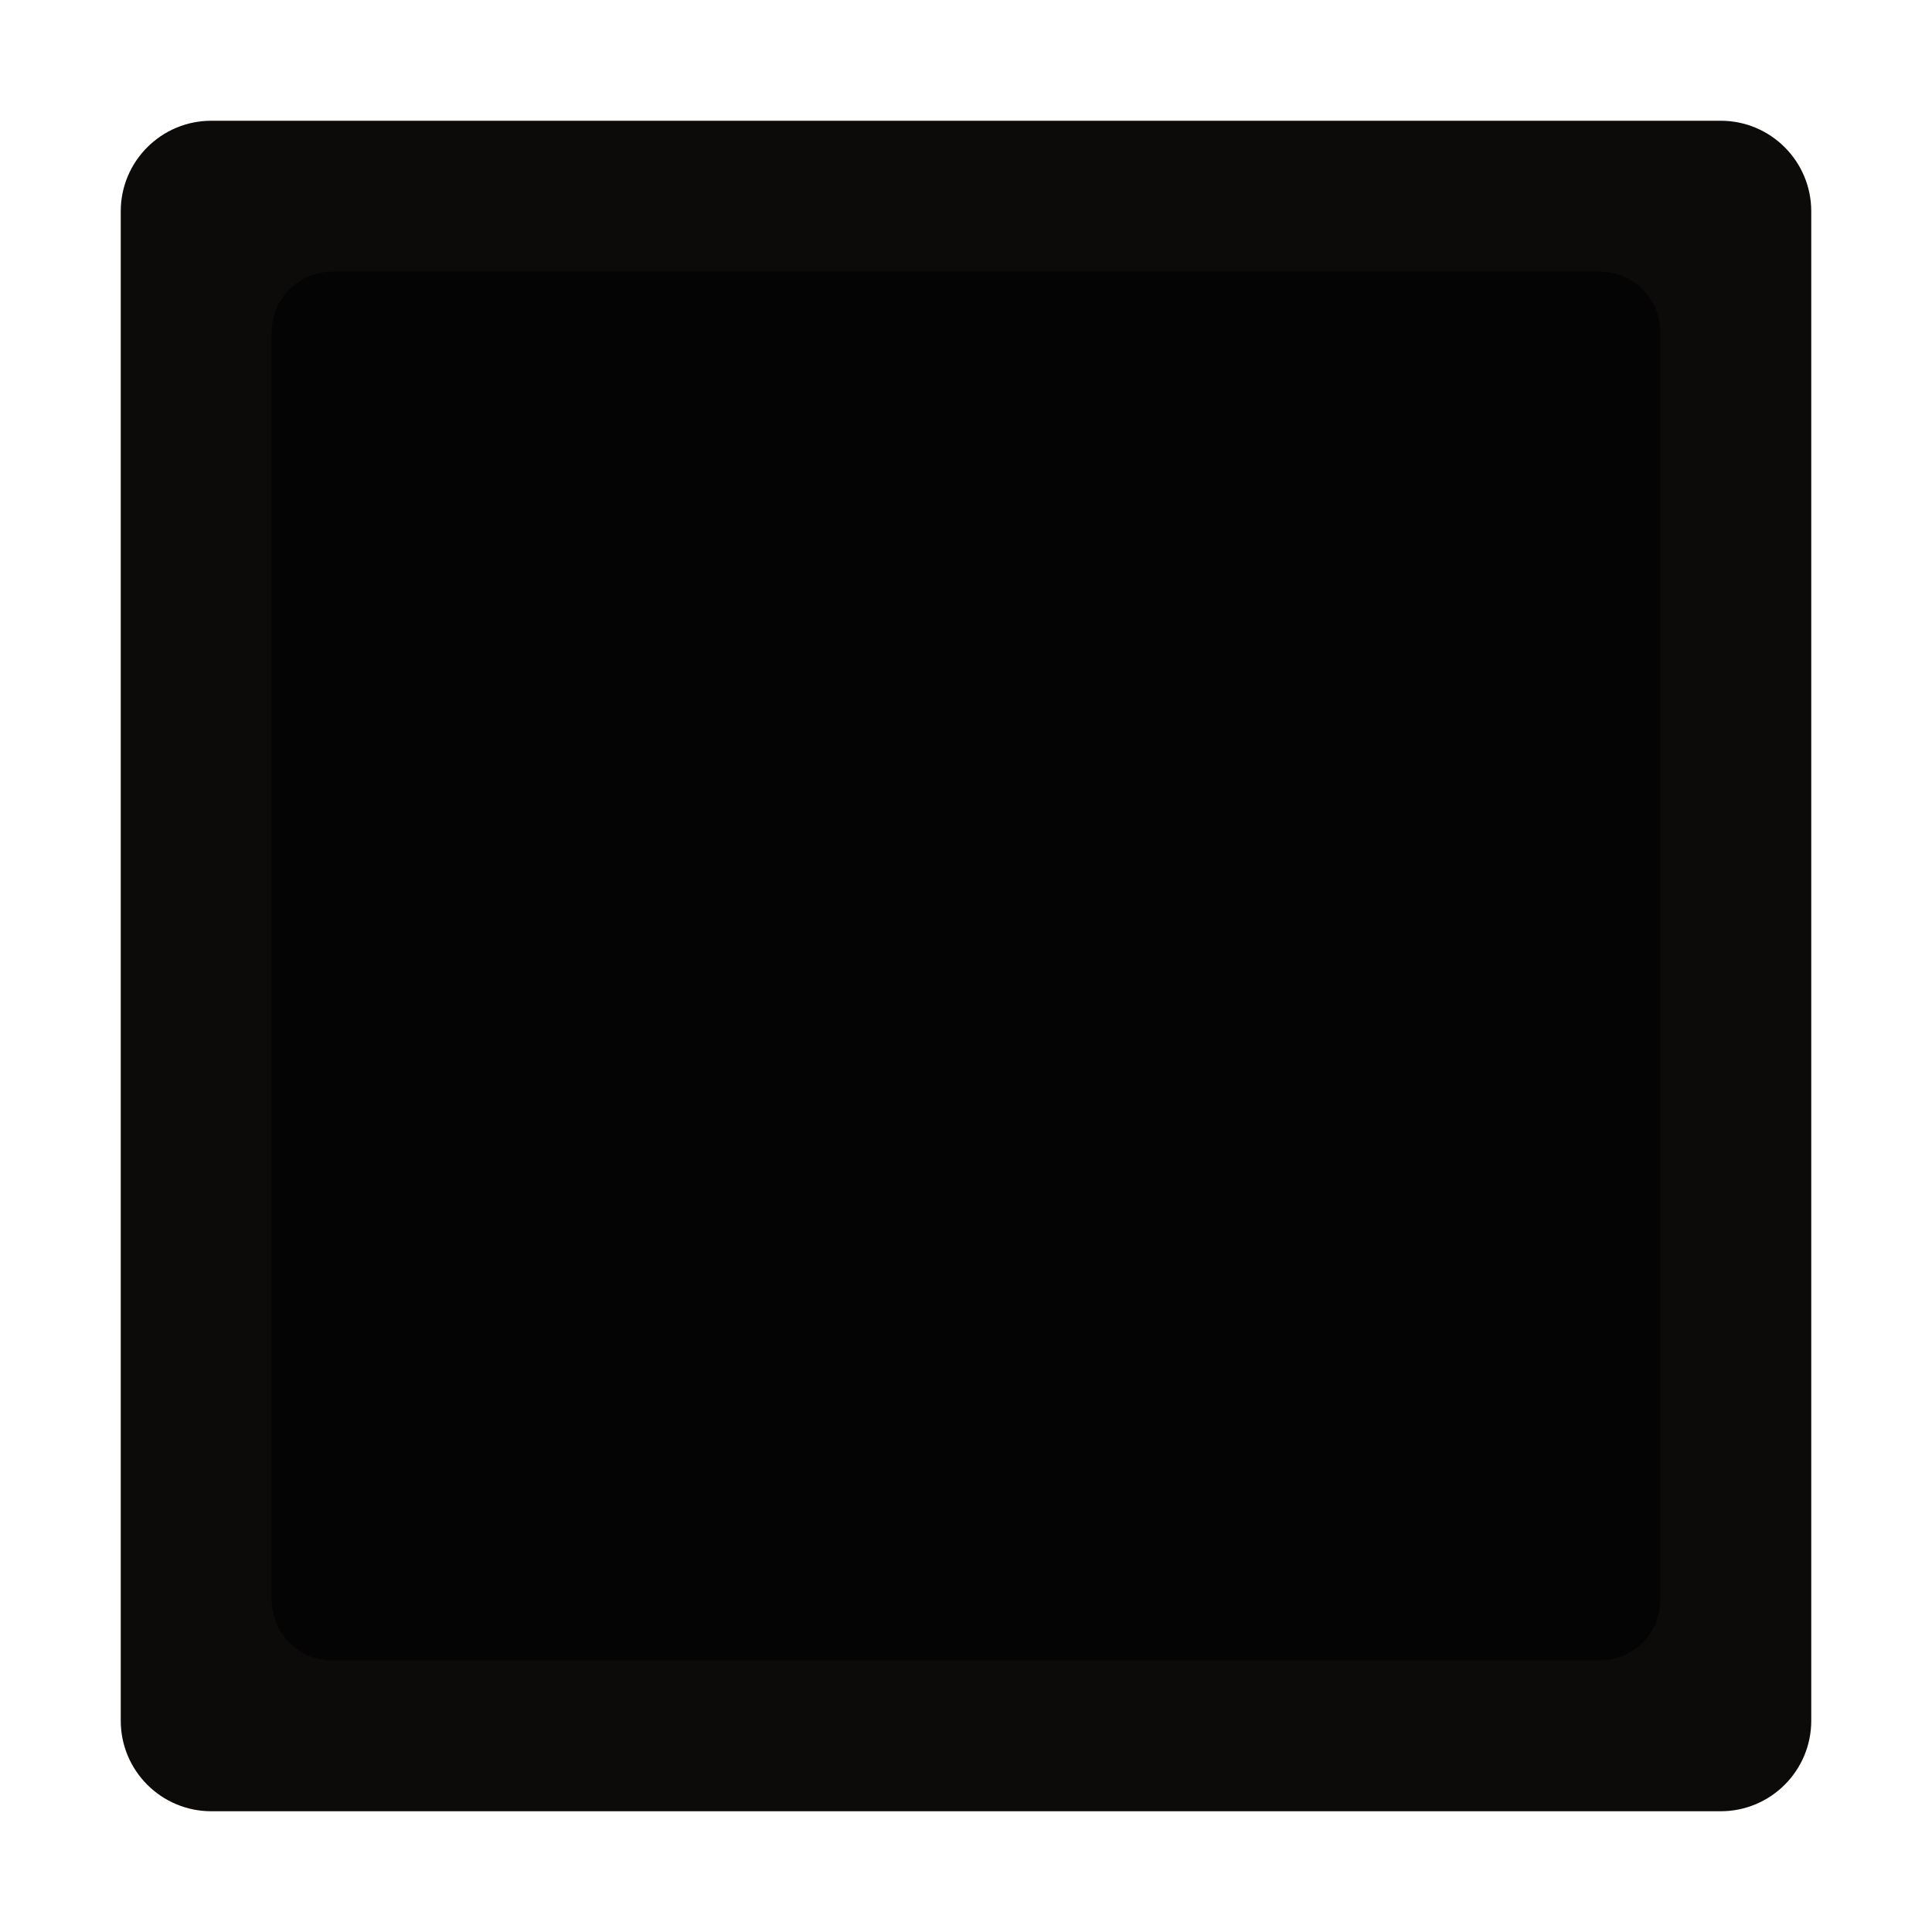
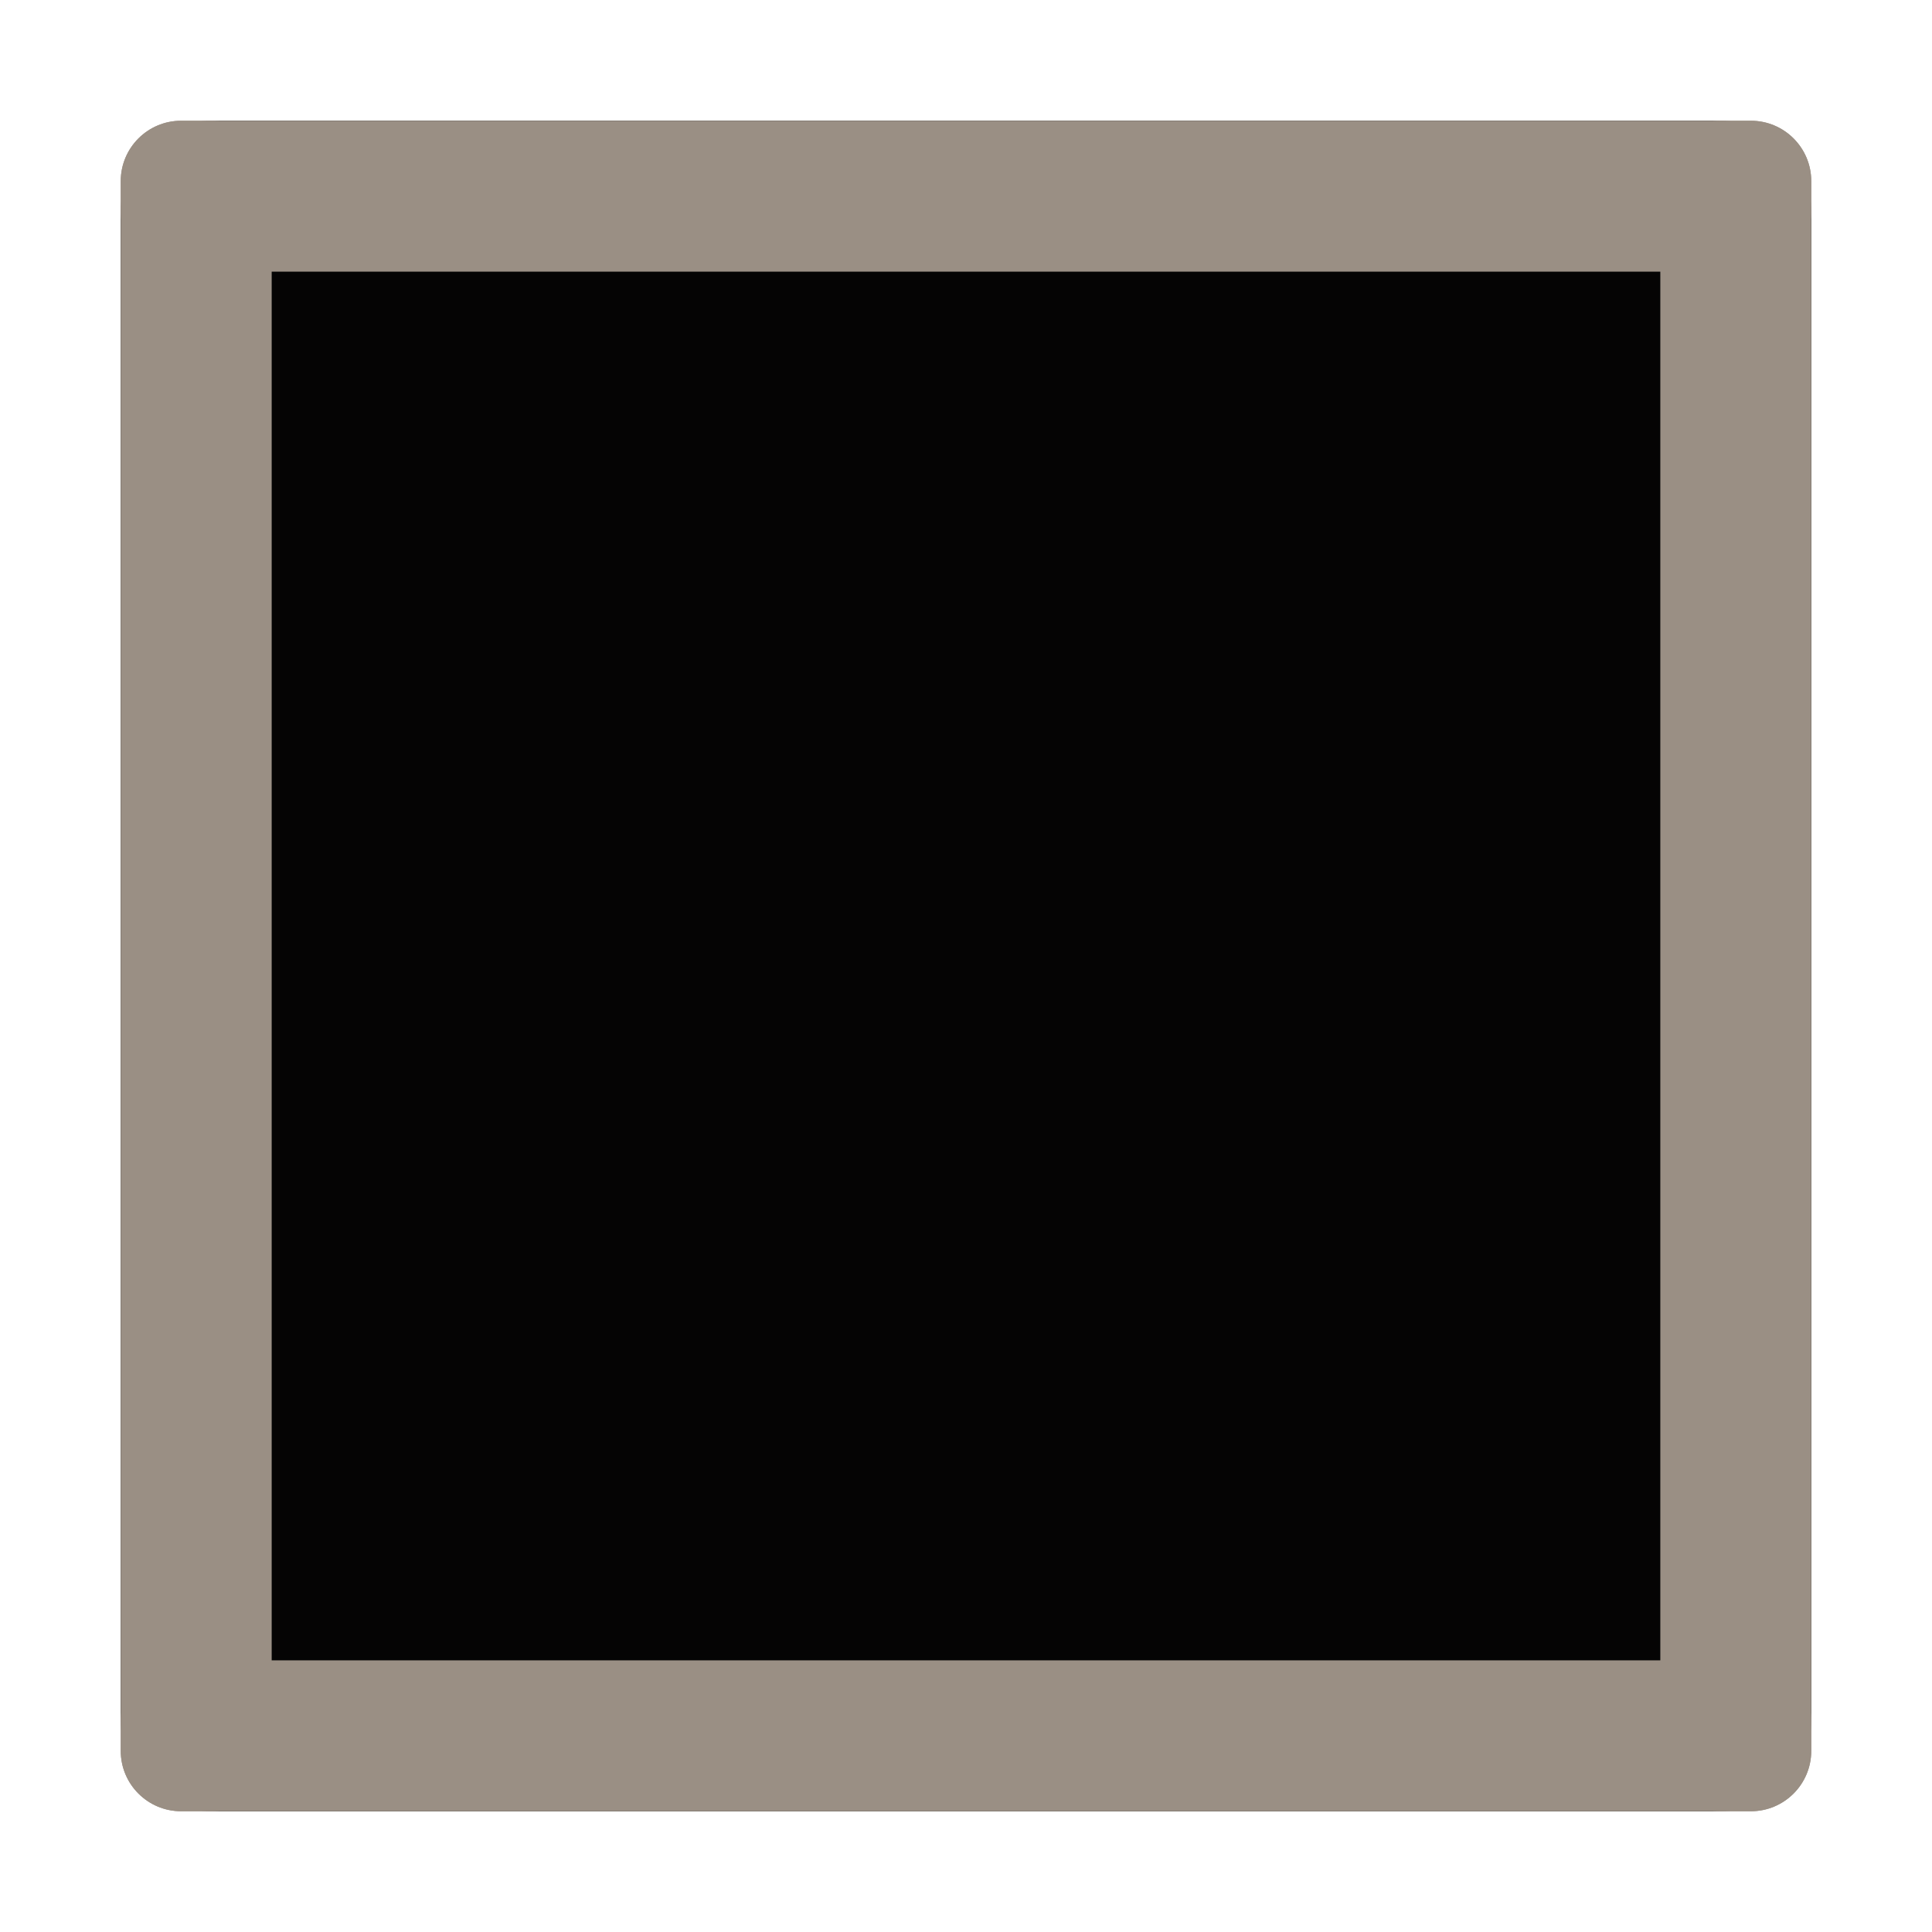
<svg xmlns="http://www.w3.org/2000/svg" width="64" height="64" viewBox="0 0 64 64">
-   <rect x="4" y="4" width="56" height="56" rx="3" fill="#0d0b0a" />
-   <rect x="9" y="9" width="46" height="46" rx="2" fill="#050404" />
+   <rect x="4" y="4" width="56" height="56" rx="3" fill="#050404" />
+   <g fill="#9a8f84">
+     <rect x="4" y="4" width="56" height="5" rx="2" />
+     <rect x="4" y="55" width="56" height="5" rx="2" />
+     <rect x="4" y="4" width="5" height="56" rx="2" />
+     <rect x="55" y="4" width="5" height="56" rx="2" />
+   </g>
</svg>
